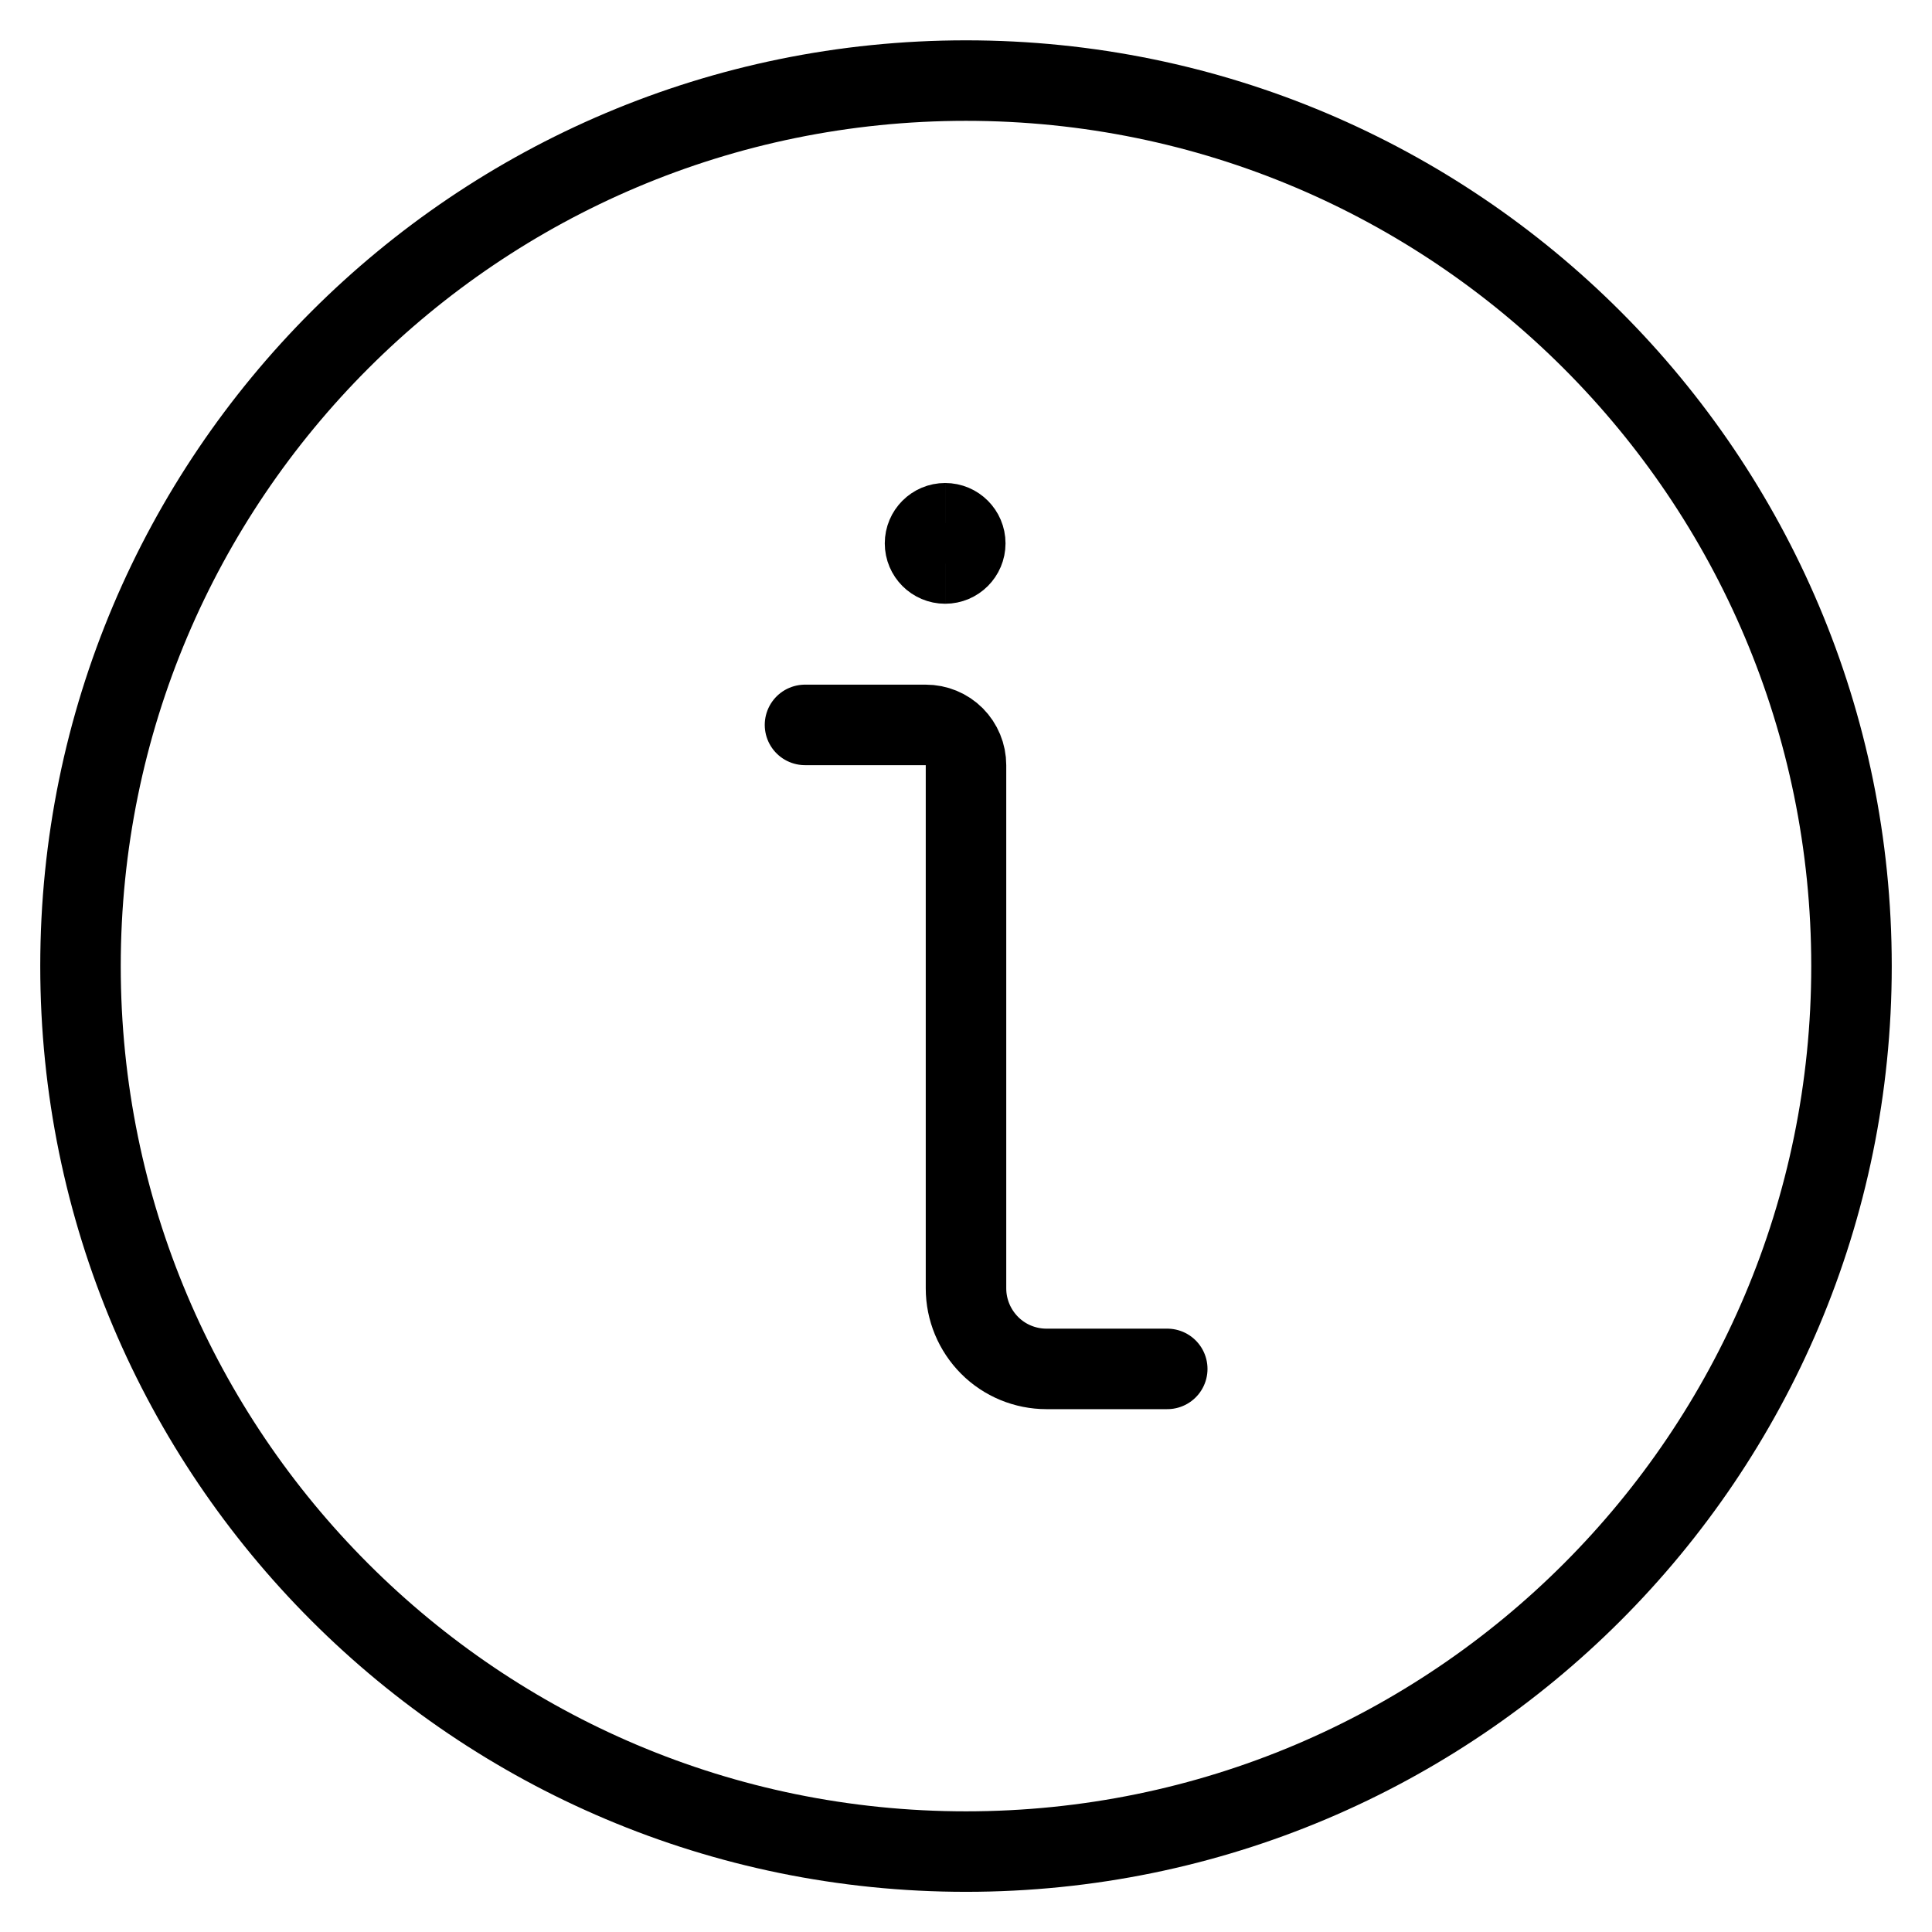
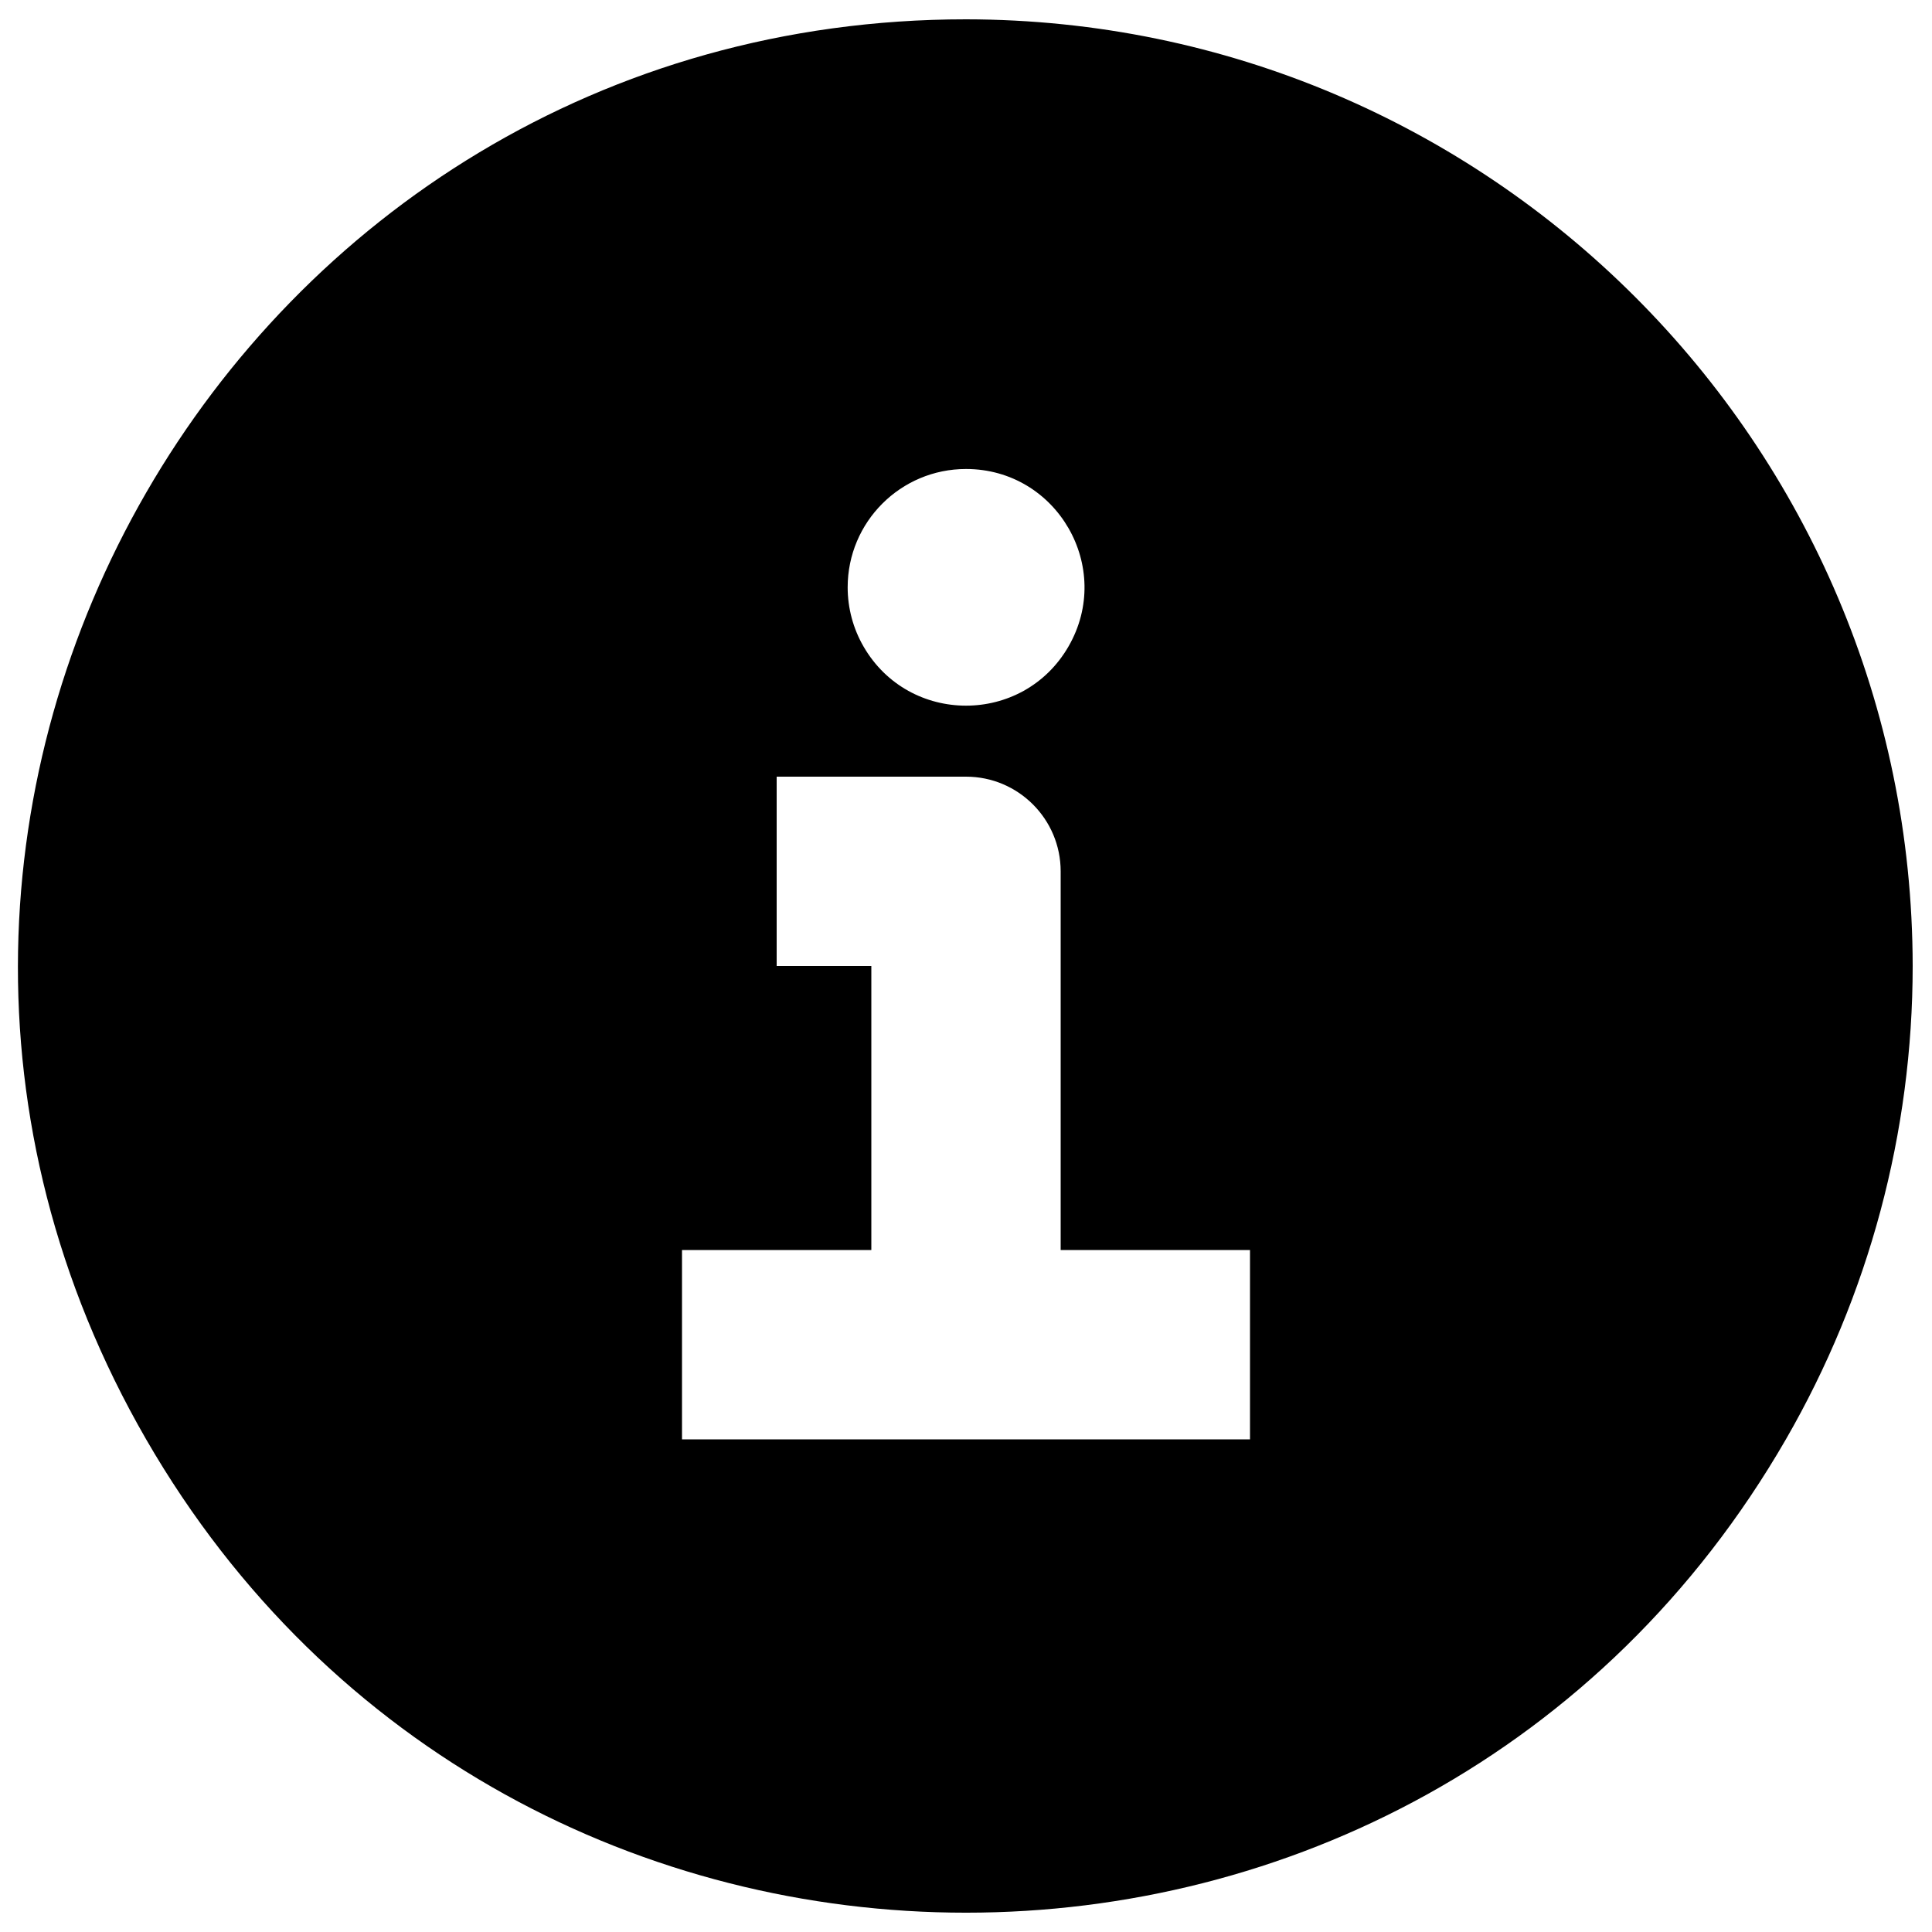
- <svg xmlns="http://www.w3.org/2000/svg" fill="none" viewBox="0 0 24 24" id="Information-Circle--Streamline-Ultimate.svg">
-   <path stroke="currentColor" stroke-linecap="round" stroke-linejoin="round" d="M12 23.001c6.075 0 11 -4.925 11 -11 0 -6.075 -4.925 -11 -11 -11 -6.075 0 -11 4.925 -11 11 0 6.075 4.925 11 11 11Z" stroke-width="1" />
-   <path stroke="currentColor" stroke-linecap="round" stroke-linejoin="round" d="M14.5 17.005H13c-0.265 0 -0.52 -0.105 -0.707 -0.293S12 16.27 12 16.005v-6.5c0 -0.133 -0.053 -0.26 -0.146 -0.354 -0.094 -0.094 -0.221 -0.146 -0.354 -0.146H10" stroke-width="1" />
-   <path stroke="currentColor" d="M11.741 7c-0.138 0 -0.25 -0.112 -0.25 -0.25s0.112 -0.25 0.25 -0.25" stroke-width="1" />
-   <path stroke="currentColor" d="M11.741 7c0.138 0 0.25 -0.112 0.25 -0.25s-0.112 -0.25 -0.25 -0.25" stroke-width="1" />
+ <svg xmlns="http://www.w3.org/2000/svg" viewBox="0 0 24 24">
+   <path d="M12 0.24C2.947 0.24 -2.711 10.041 1.816 17.881C6.343 25.72 17.659 25.72 22.185 17.88C23.217 16.092 23.76 14.064 23.76 12C23.753 5.508 18.492 0.247 12 0.24ZM12 5.826C13.132 5.826 13.839 7.051 13.273 8.031C12.707 9.011 11.293 9.011 10.727 8.031C10.598 7.808 10.53 7.554 10.53 7.296C10.53 6.484 11.188 5.826 12 5.826ZM15.528 17.88H8.472V15.528H10.824V12H9.648V9.648H12C12.649 9.648 13.176 10.175 13.176 10.824V15.528H15.528Z" fill="currentColor" stroke-width="1" />
</svg>
